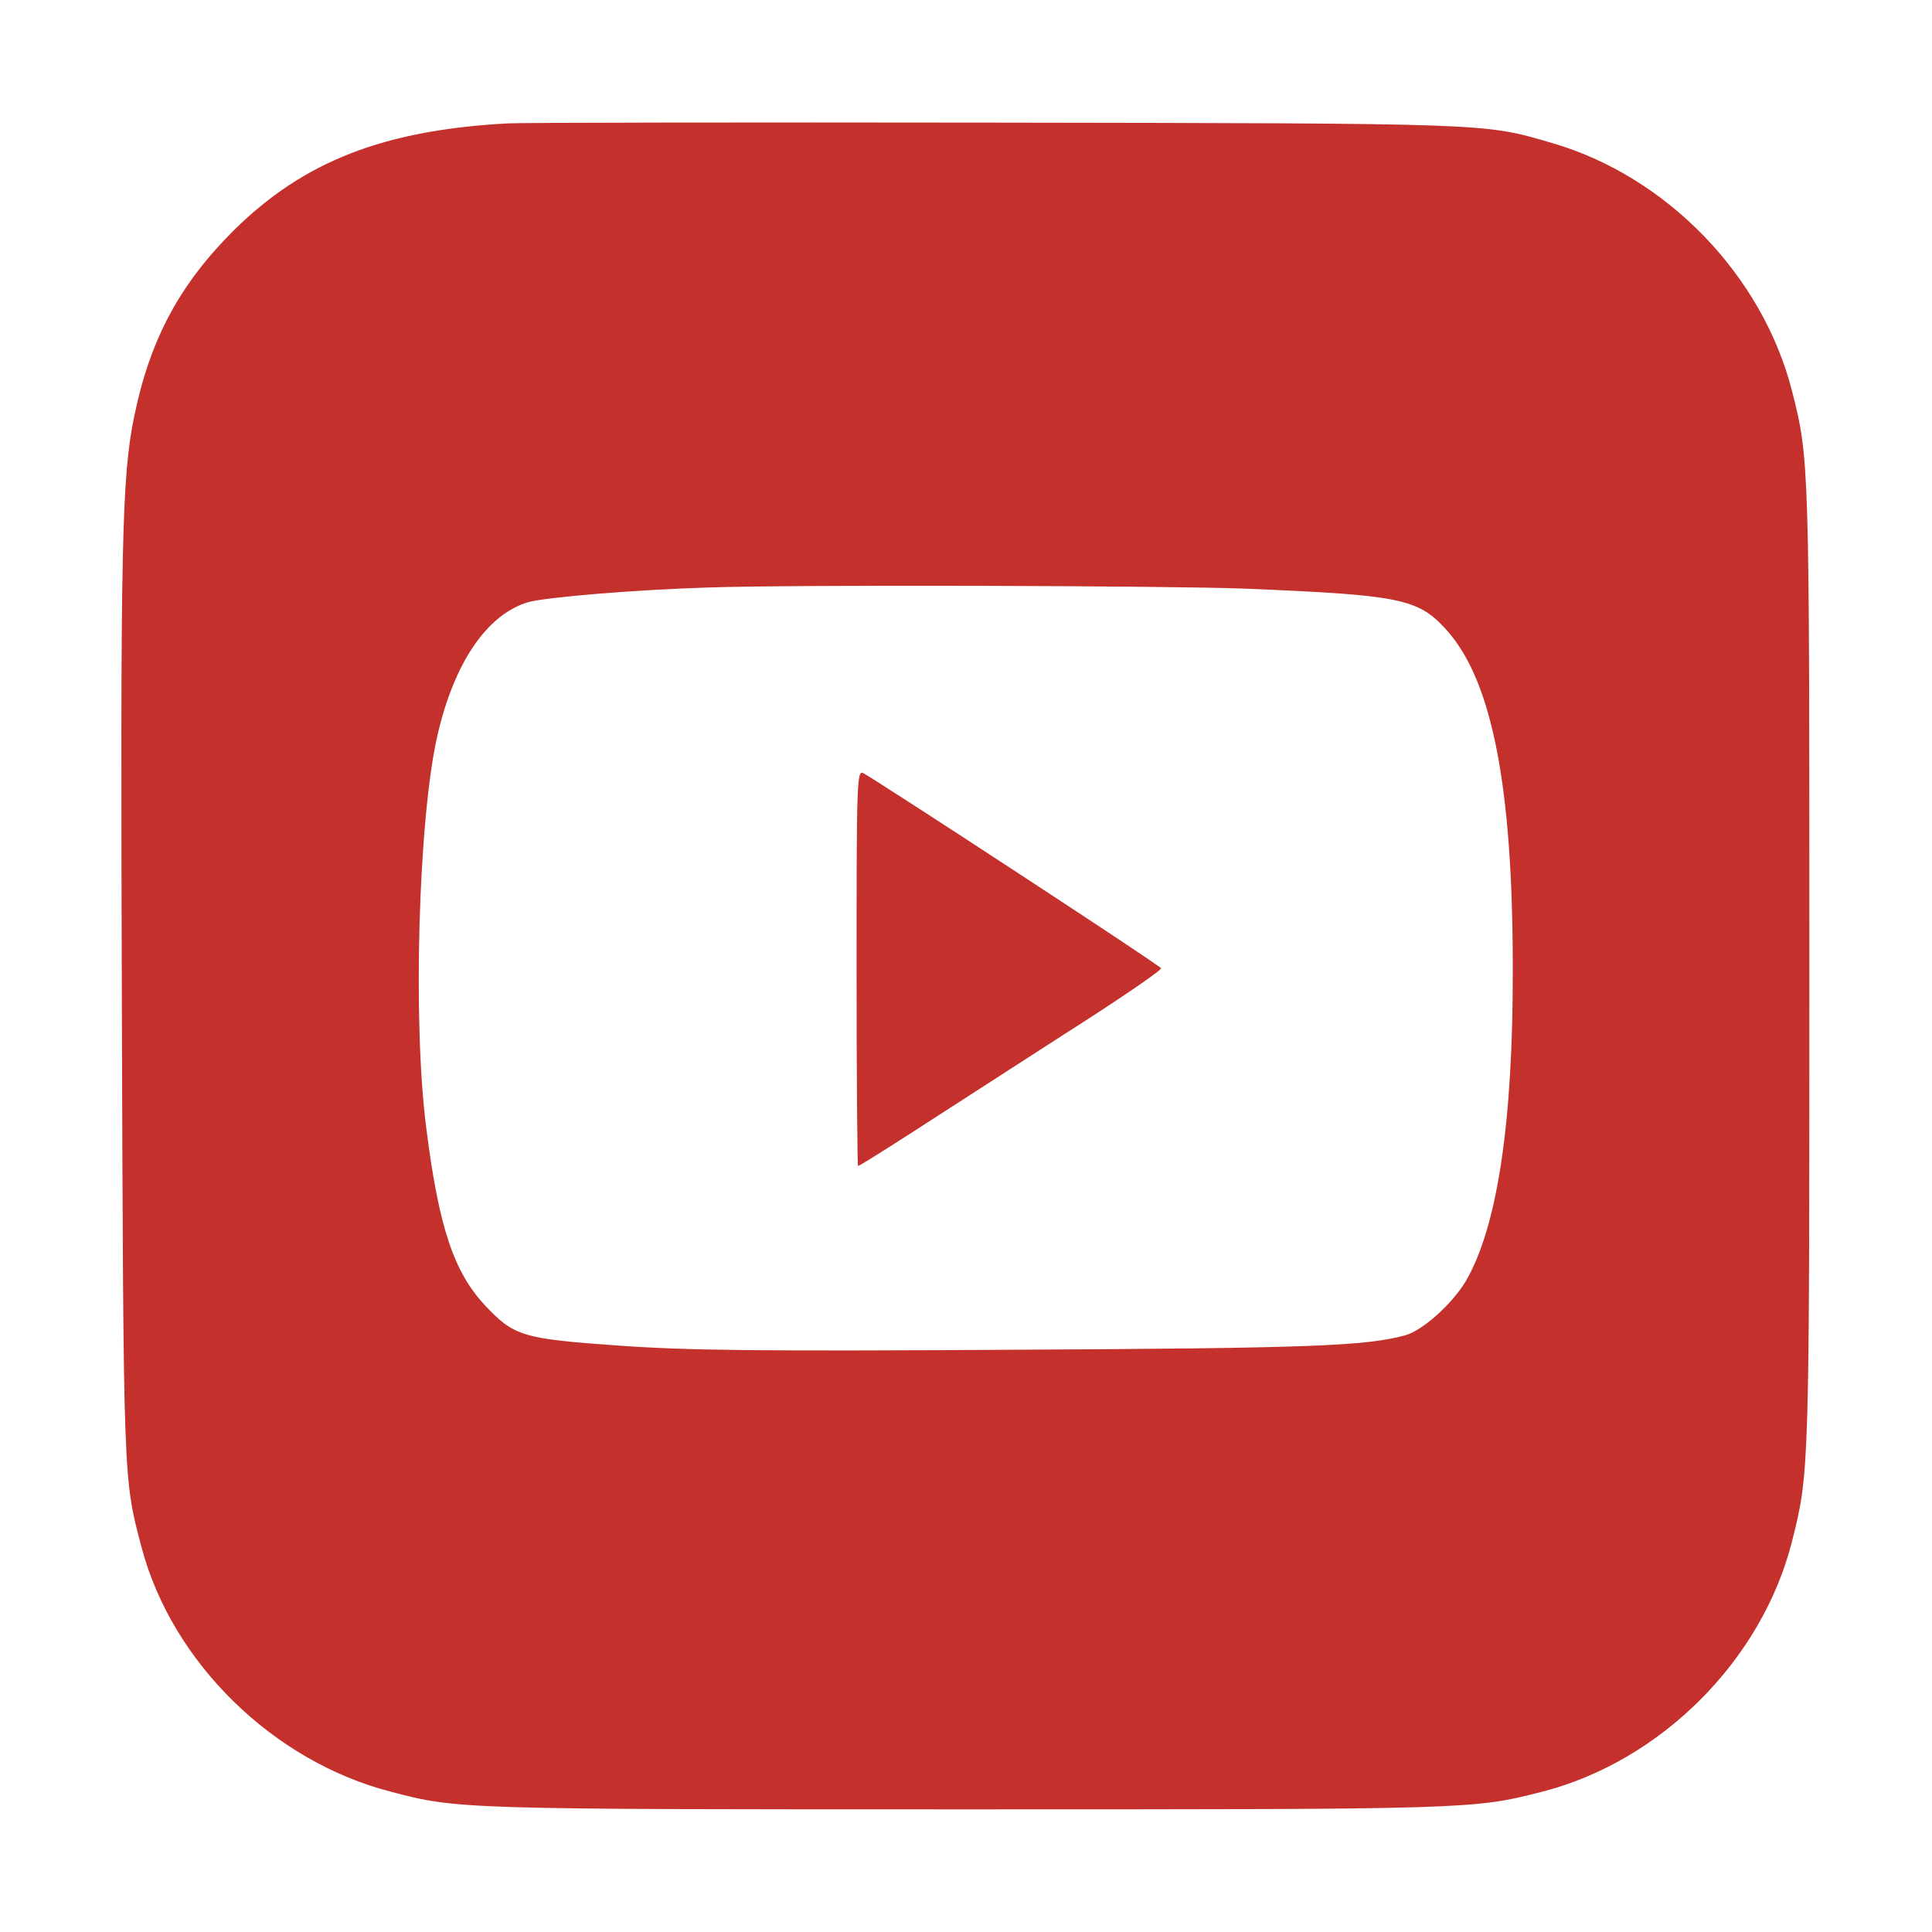
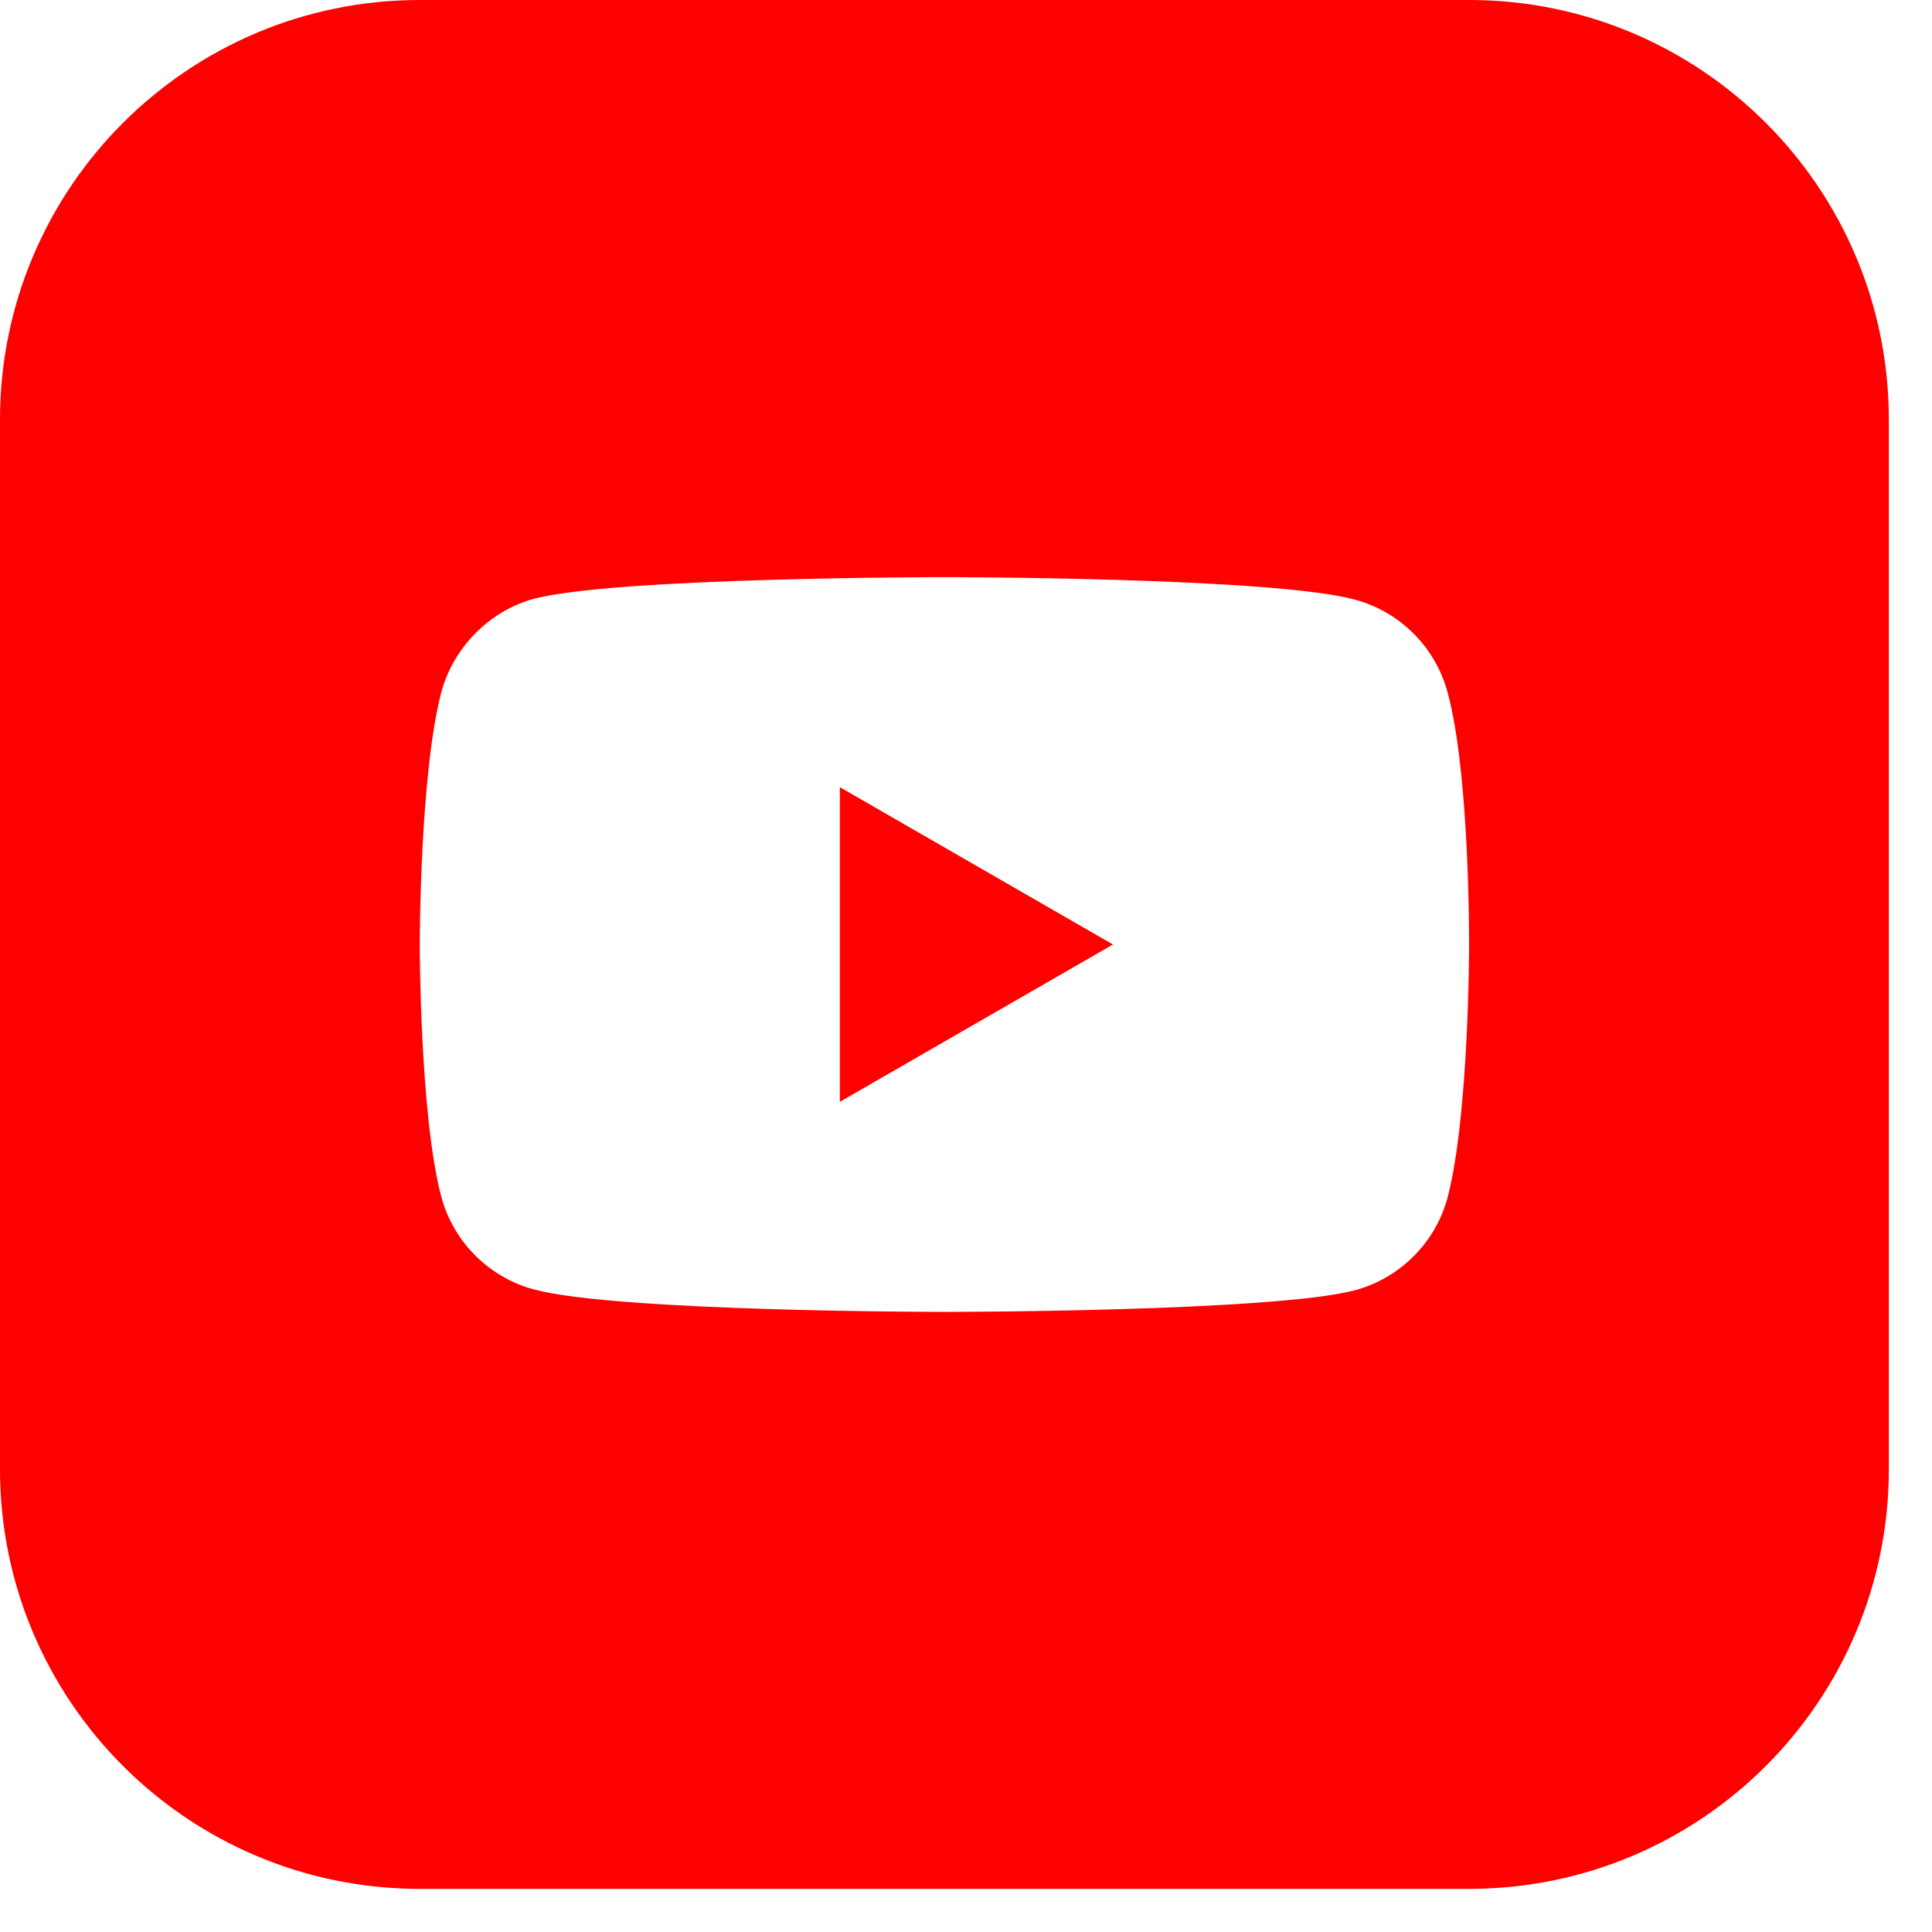
- <svg xmlns="http://www.w3.org/2000/svg" version="1.0" width="22" height="22" viewBox="0 0 512 512" preserveAspectRatio="xMidYMid meet">
-   <g transform="translate(0,512) scale(0.1,-0.1)" fill="#c4302b" stroke="none">
-     <path d="M1345 4793 c-328 -18 -539 -100 -724 -282 -144 -143 -223 -289 -265 -493 -34 -162 -37 -350 -33 -1568 4 -1266 4 -1248 52 -1430 80 -304 347 -567 660 -648 178 -47 188 -47 1525 -47 1335 0 1343 0 1524 46 316 80 585 348 665 664 46 182 46 189 46 1525 0 1335 0 1343 -46 1524 -78 306 -332 569 -636 657 -181 53 -156 52 -1478 54 -676 1 -1257 0 -1290 -2z m1955 -1233 c411 -17 458 -26 533 -109 121 -134 176 -414 176 -896 1 -410 -41 -688 -125 -831 -36 -60 -115 -131 -161 -143 -105 -28 -246 -34 -1039 -38 -676 -4 -860 -2 -1044 11 -256 18 -278 25 -355 107 -82 88 -122 206 -155 467 -37 281 -21 823 29 1042 44 193 131 321 240 354 45 13 280 33 476 39 221 8 1219 5 1425 -3z" />
-     <path d="M2270 2555 c0 -289 2 -525 4 -525 3 0 67 40 143 89 76 49 256 165 400 258 145 92 262 172 260 177 -2 7 -733 485 -789 517 -17 9 -18 -18 -18 -516z" />
-   </g>
+ <svg xmlns="http://www.w3.org/2000/svg" width="30" height="30" viewBox="0 0 30 30" fill="none">
+   <path fill-rule="evenodd" clip-rule="evenodd" d="M6.518 0C2.918 0 0 2.918 0 6.518V22.812C0 26.412 2.918 29.33 6.518 29.33H22.812C26.412 29.33 29.33 26.412 29.33 22.812V6.518C29.33 2.918 26.412 0 22.812 0H6.518ZM21.04 9.311C21.738 9.499 22.289 10.049 22.477 10.747C22.826 12.022 22.812 14.68 22.812 14.68C22.812 14.68 22.812 17.324 22.477 18.599C22.289 19.297 21.738 19.847 21.04 20.035C19.765 20.371 14.665 20.371 14.665 20.371C14.665 20.371 9.578 20.371 8.29 20.022C7.591 19.834 7.041 19.283 6.853 18.585C6.518 17.324 6.518 14.666 6.518 14.666C6.518 14.666 6.518 12.022 6.853 10.747C7.041 10.049 7.605 9.485 8.289 9.298C9.565 8.962 14.665 8.962 14.665 8.962C14.665 8.962 19.765 8.962 21.04 9.311ZM17.282 14.666L13.041 12.223V17.109L17.282 14.666Z" fill="#FF0000" />
</svg>
